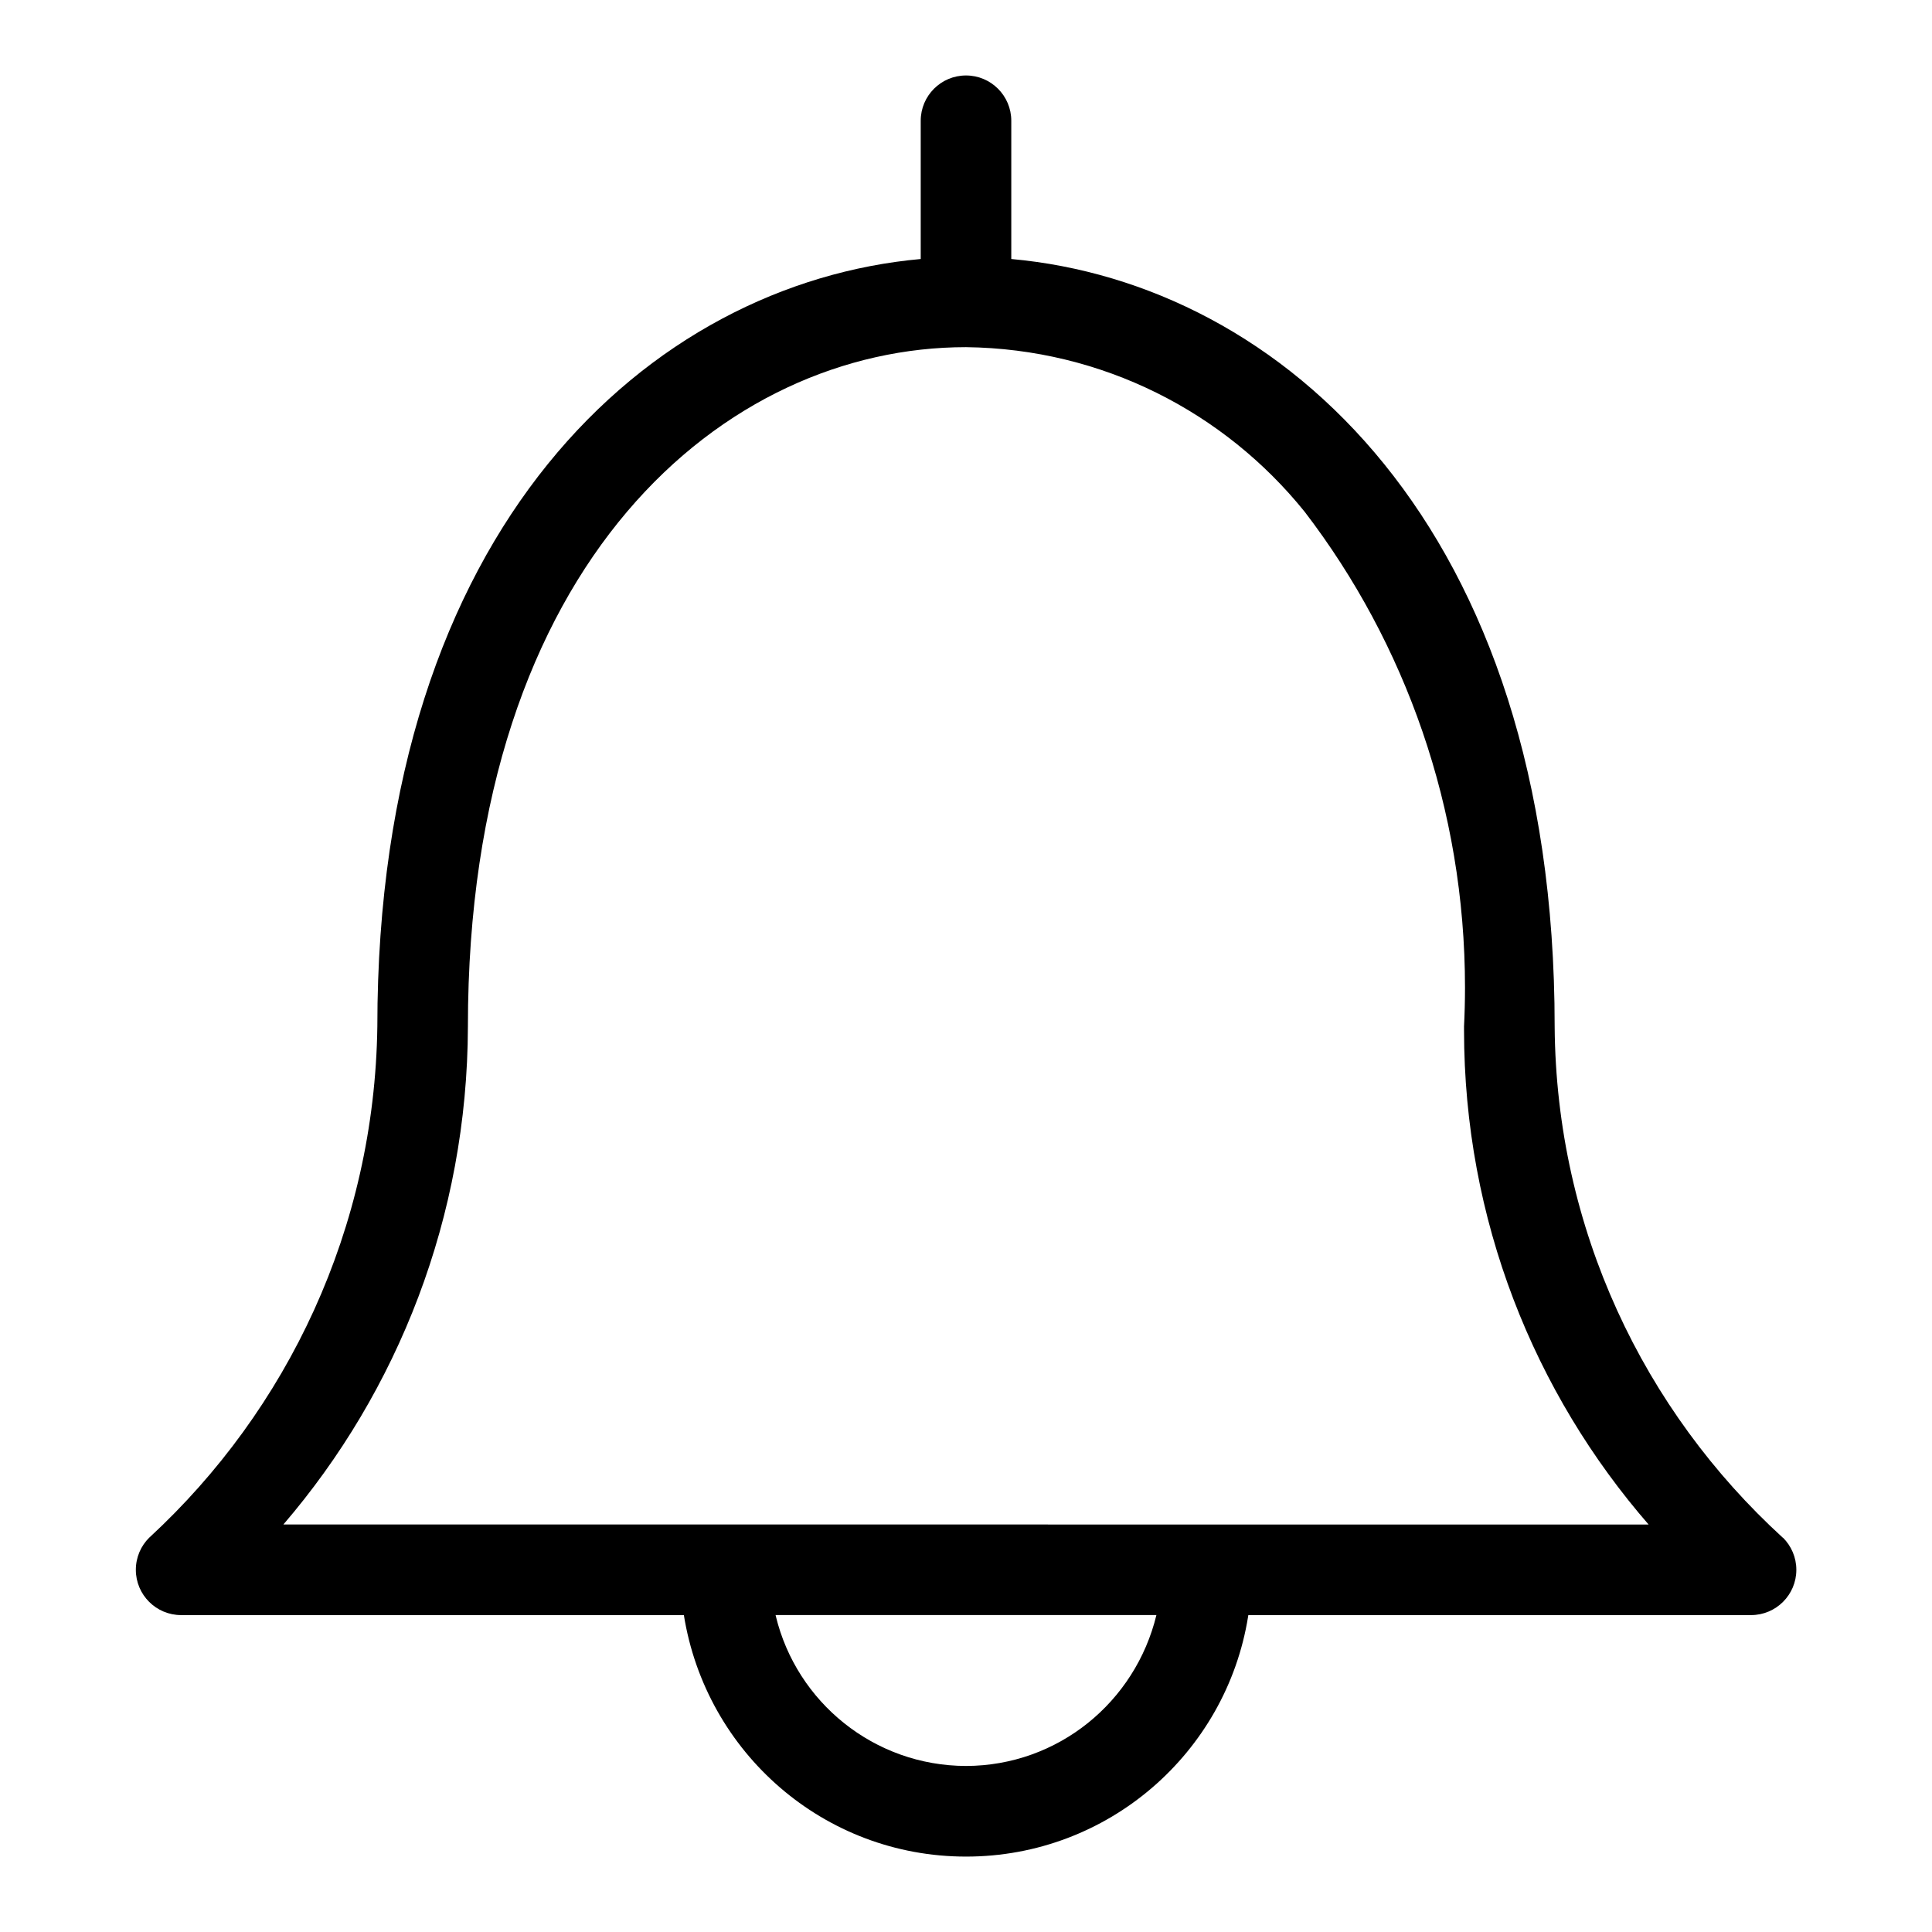
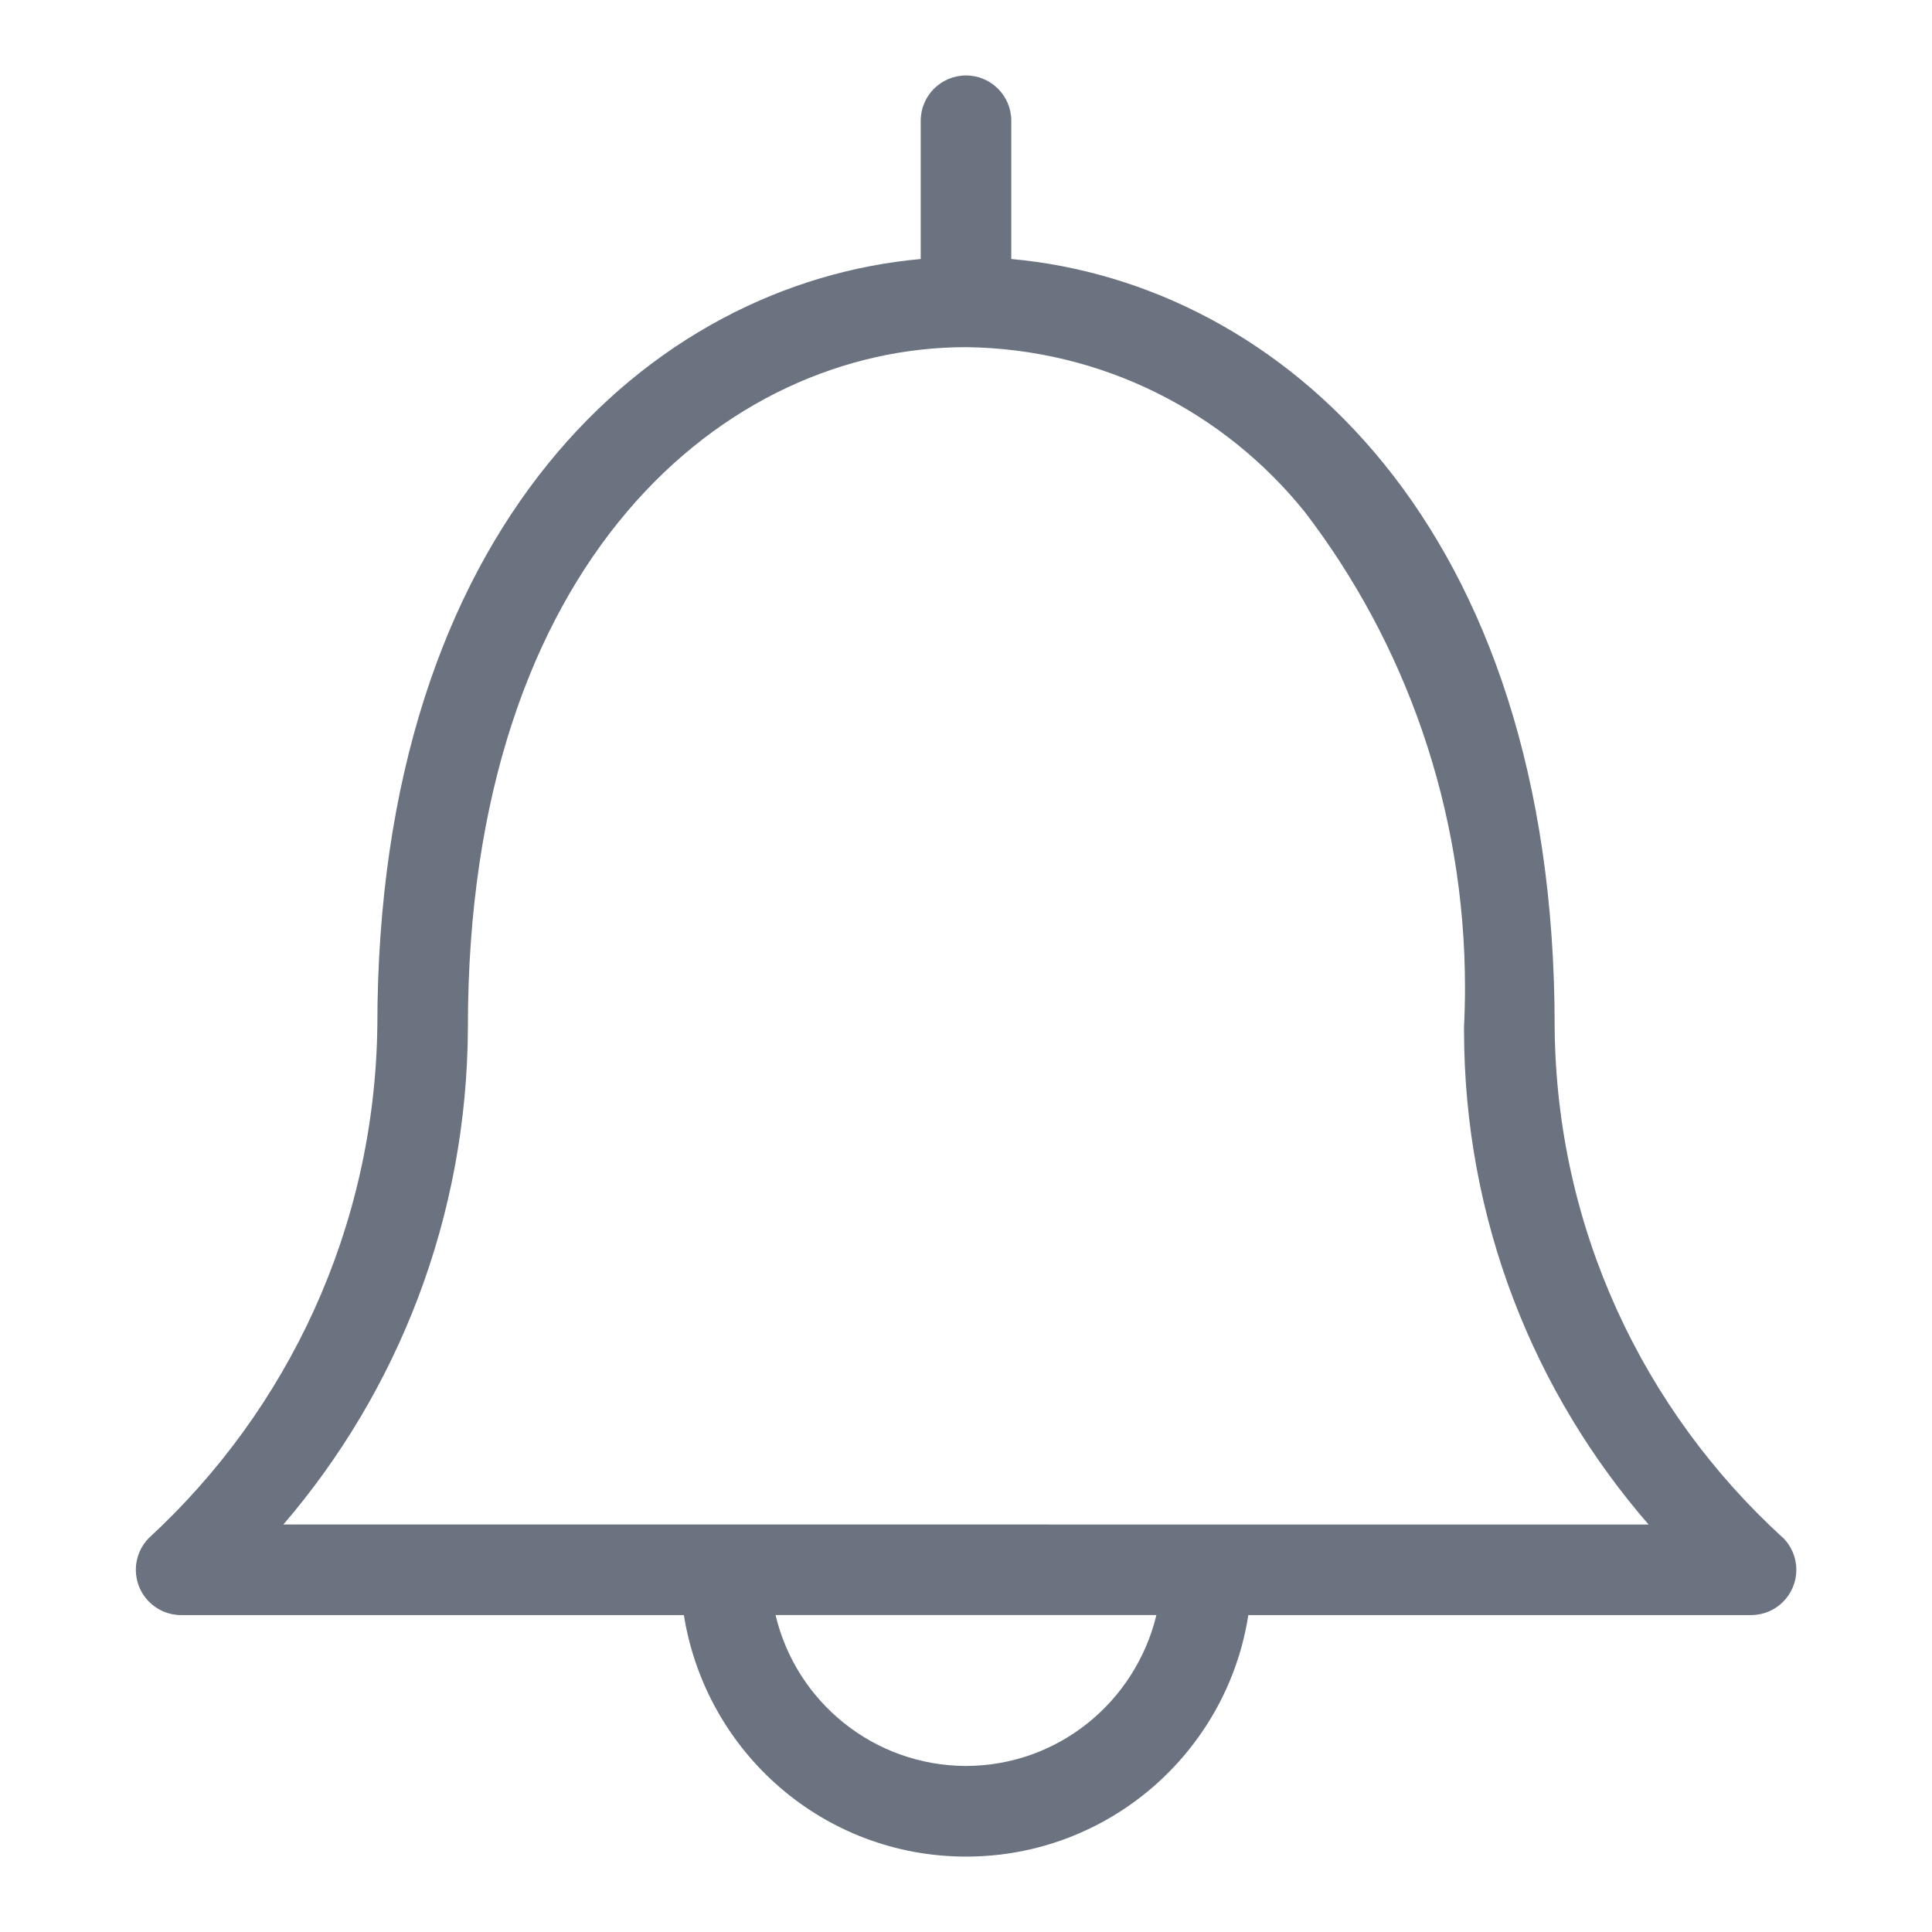
<svg xmlns="http://www.w3.org/2000/svg" fill="#000000" width="800px" height="800px" viewBox="0 0 32 32" version="1.1">
-   <path d="M29.531 25.471c-2.306-2.105-3.755-5.116-3.781-8.466l-0-0.005c0-8.295-4.532-12.307-9-12.71v-2.29c0-0.414-0.336-0.75-0.75-0.75s-0.75 0.336-0.75 0.75v0 2.29c-4.469 0.403-9 4.415-9 12.71-0.046 3.349-1.489 6.353-3.771 8.462l-0.008 0.007c-0.137 0.136-0.221 0.324-0.221 0.532 0 0.414 0.336 0.75 0.75 0.75 0 0 0.001 0 0.001 0h8.326c0.366 2.28 2.319 4 4.674 4s4.308-1.72 4.671-3.973l0.004-0.027h8.326c0 0 0 0 0.001 0 0.414 0 0.75-0.336 0.75-0.75 0-0.207-0.084-0.394-0.219-0.53v0zM16 29.25c-1.526-0.004-2.804-1.058-3.149-2.478l-0.005-0.022h6.308c-0.35 1.442-1.628 2.496-3.154 2.5h-0zM4.694 25.25c1.893-2.205 3.048-5.092 3.056-8.248v-0.002c0-7.729 4.276-11.25 8.25-11.25 2.267 0.027 4.282 1.082 5.604 2.72l0.011 0.014c1.654 2.161 2.65 4.901 2.65 7.874 0 0.222-0.006 0.444-0.017 0.663l0.001-0.031c-0 0.021-0 0.047-0 0.072 0 3.14 1.158 6.009 3.070 8.204l-0.013-0.015z" />
+   <path style="fill:#6b7280;" d="M29.531 25.471c-2.306-2.105-3.755-5.116-3.781-8.466l-0-0.005c0-8.295-4.532-12.307-9-12.71v-2.29c0-0.414-0.336-0.75-0.75-0.75s-0.75 0.336-0.75 0.75v0 2.29c-4.469 0.403-9 4.415-9 12.71-0.046 3.349-1.489 6.353-3.771 8.462l-0.008 0.007c-0.137 0.136-0.221 0.324-0.221 0.532 0 0.414 0.336 0.75 0.75 0.75 0 0 0.001 0 0.001 0h8.326c0.366 2.28 2.319 4 4.674 4s4.308-1.72 4.671-3.973l0.004-0.027h8.326c0 0 0 0 0.001 0 0.414 0 0.75-0.336 0.75-0.75 0-0.207-0.084-0.394-0.219-0.53v0zM16 29.25c-1.526-0.004-2.804-1.058-3.149-2.478l-0.005-0.022h6.308c-0.35 1.442-1.628 2.496-3.154 2.5h-0zM4.694 25.25c1.893-2.205 3.048-5.092 3.056-8.248v-0.002c0-7.729 4.276-11.25 8.25-11.25 2.267 0.027 4.282 1.082 5.604 2.72l0.011 0.014c1.654 2.161 2.65 4.901 2.65 7.874 0 0.222-0.006 0.444-0.017 0.663l0.001-0.031c-0 0.021-0 0.047-0 0.072 0 3.14 1.158 6.009 3.070 8.204l-0.013-0.015z" />
</svg>
